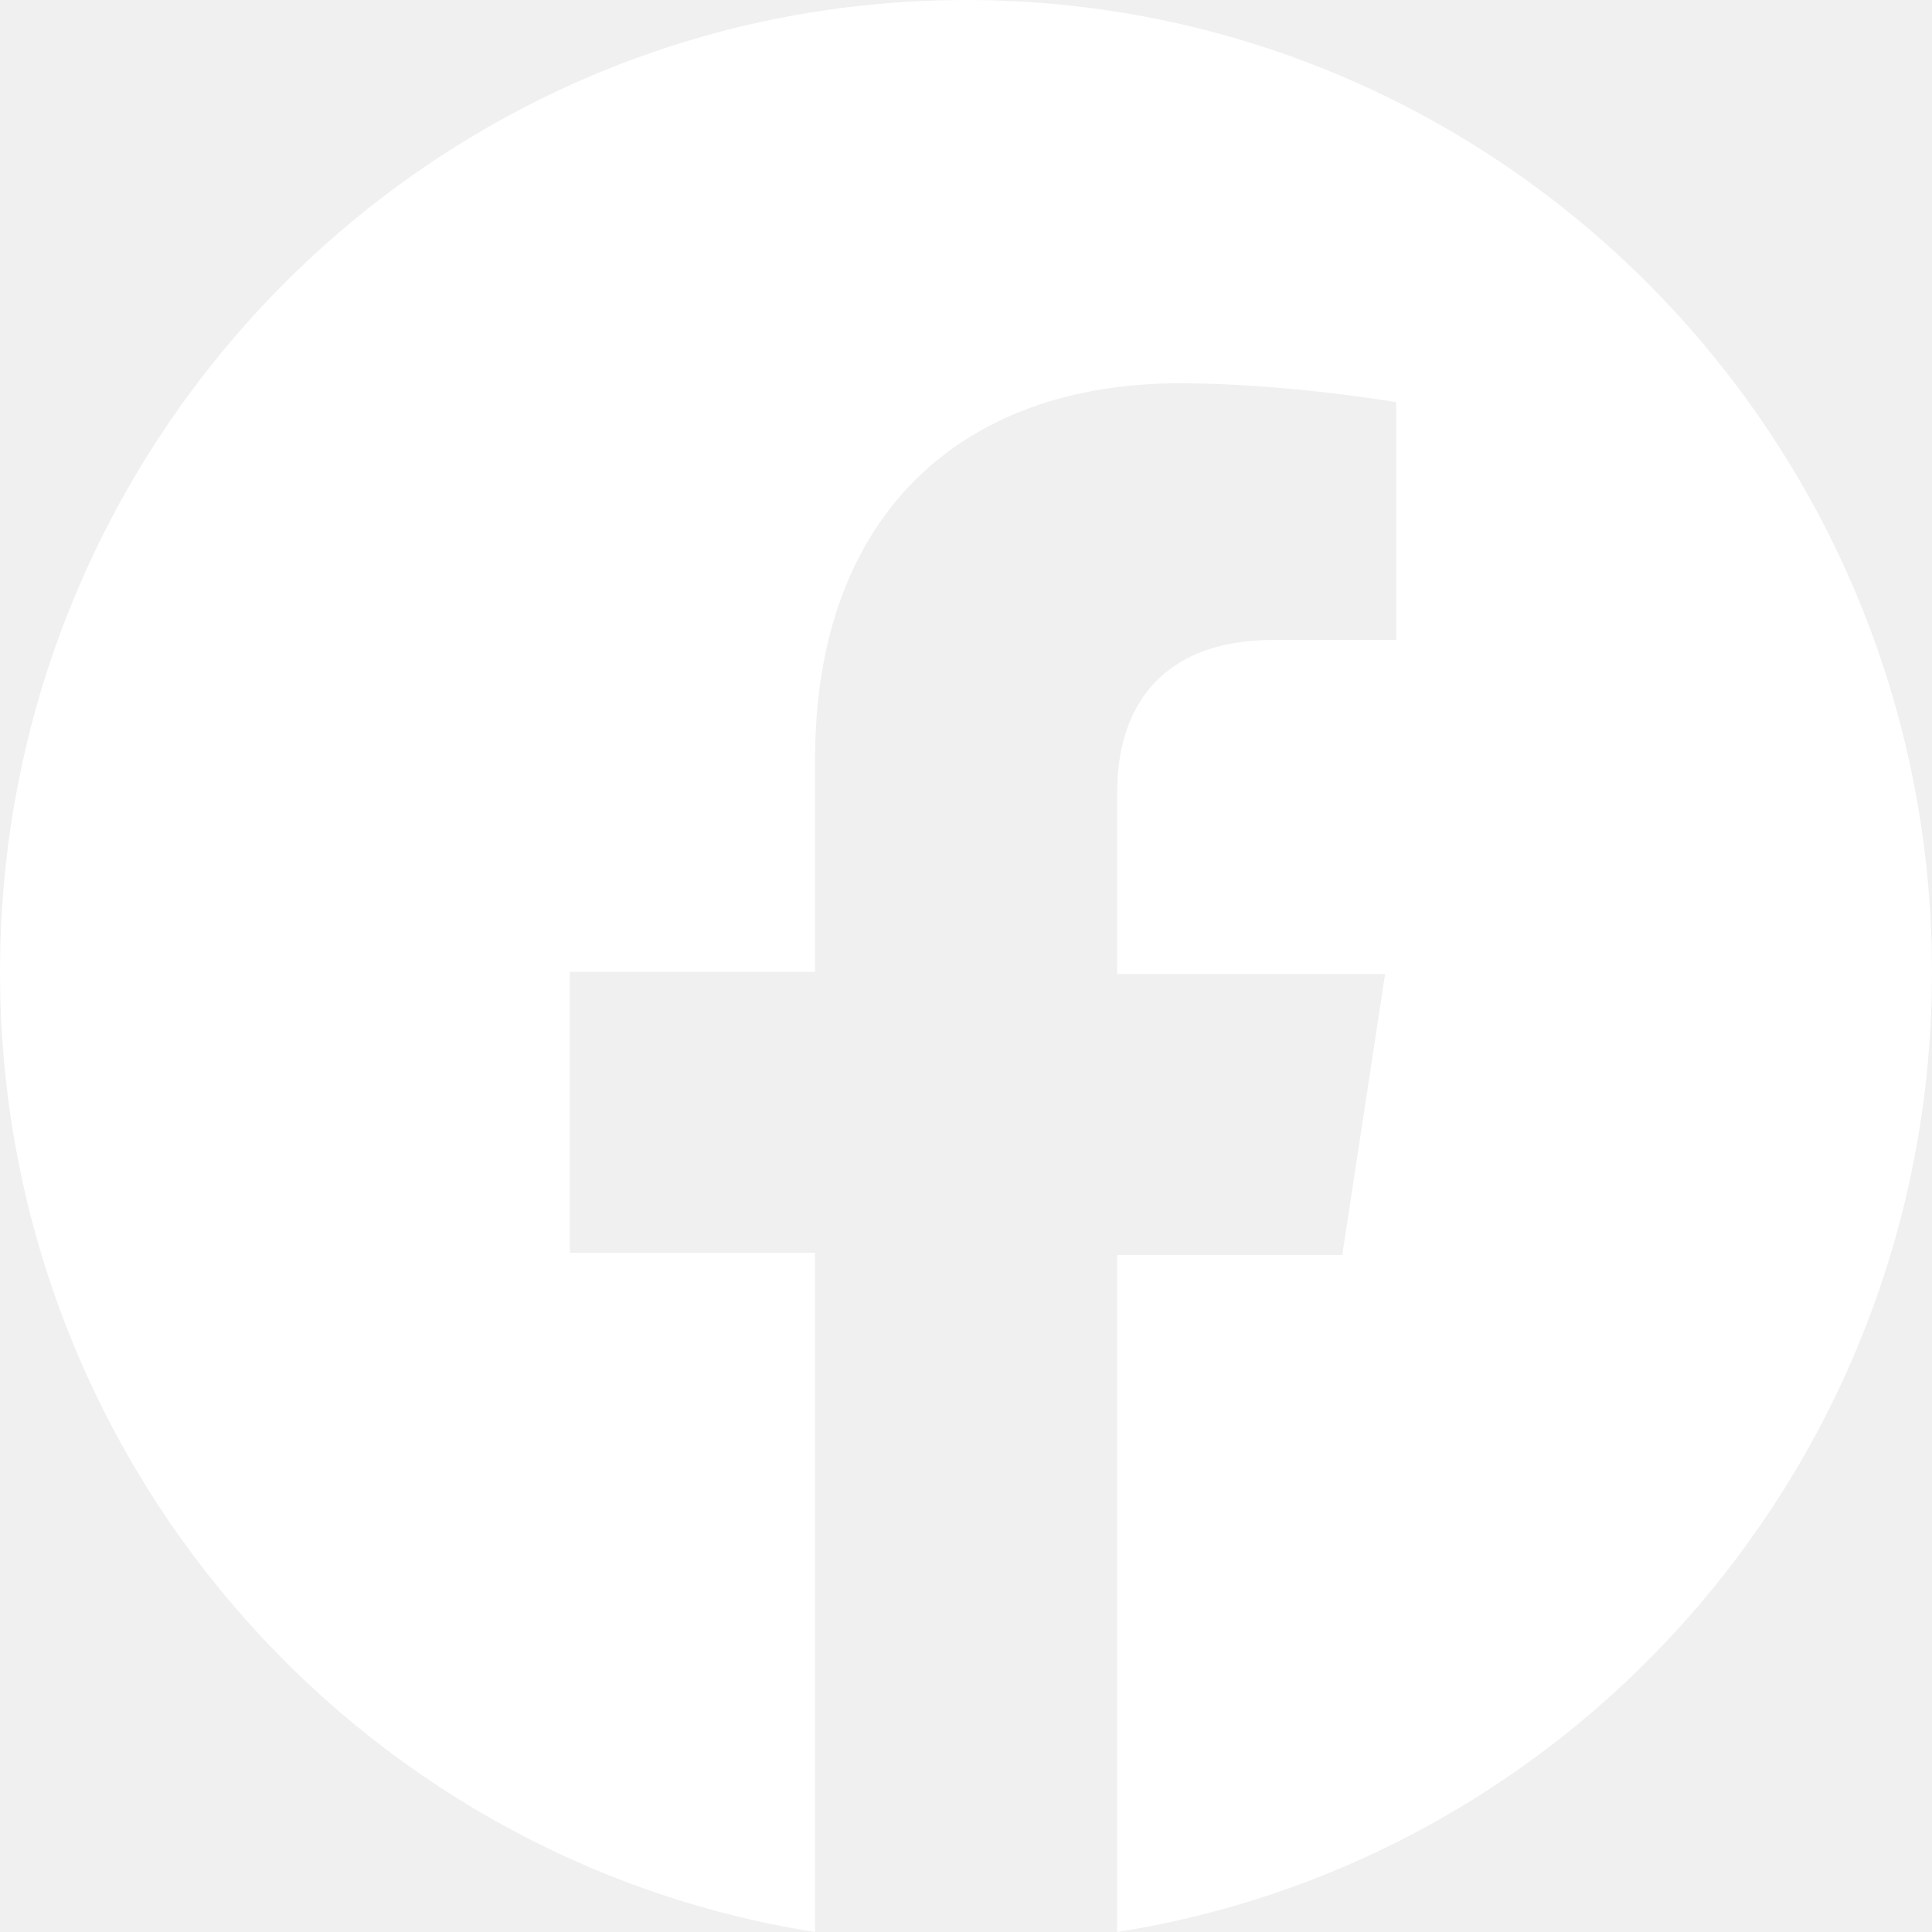
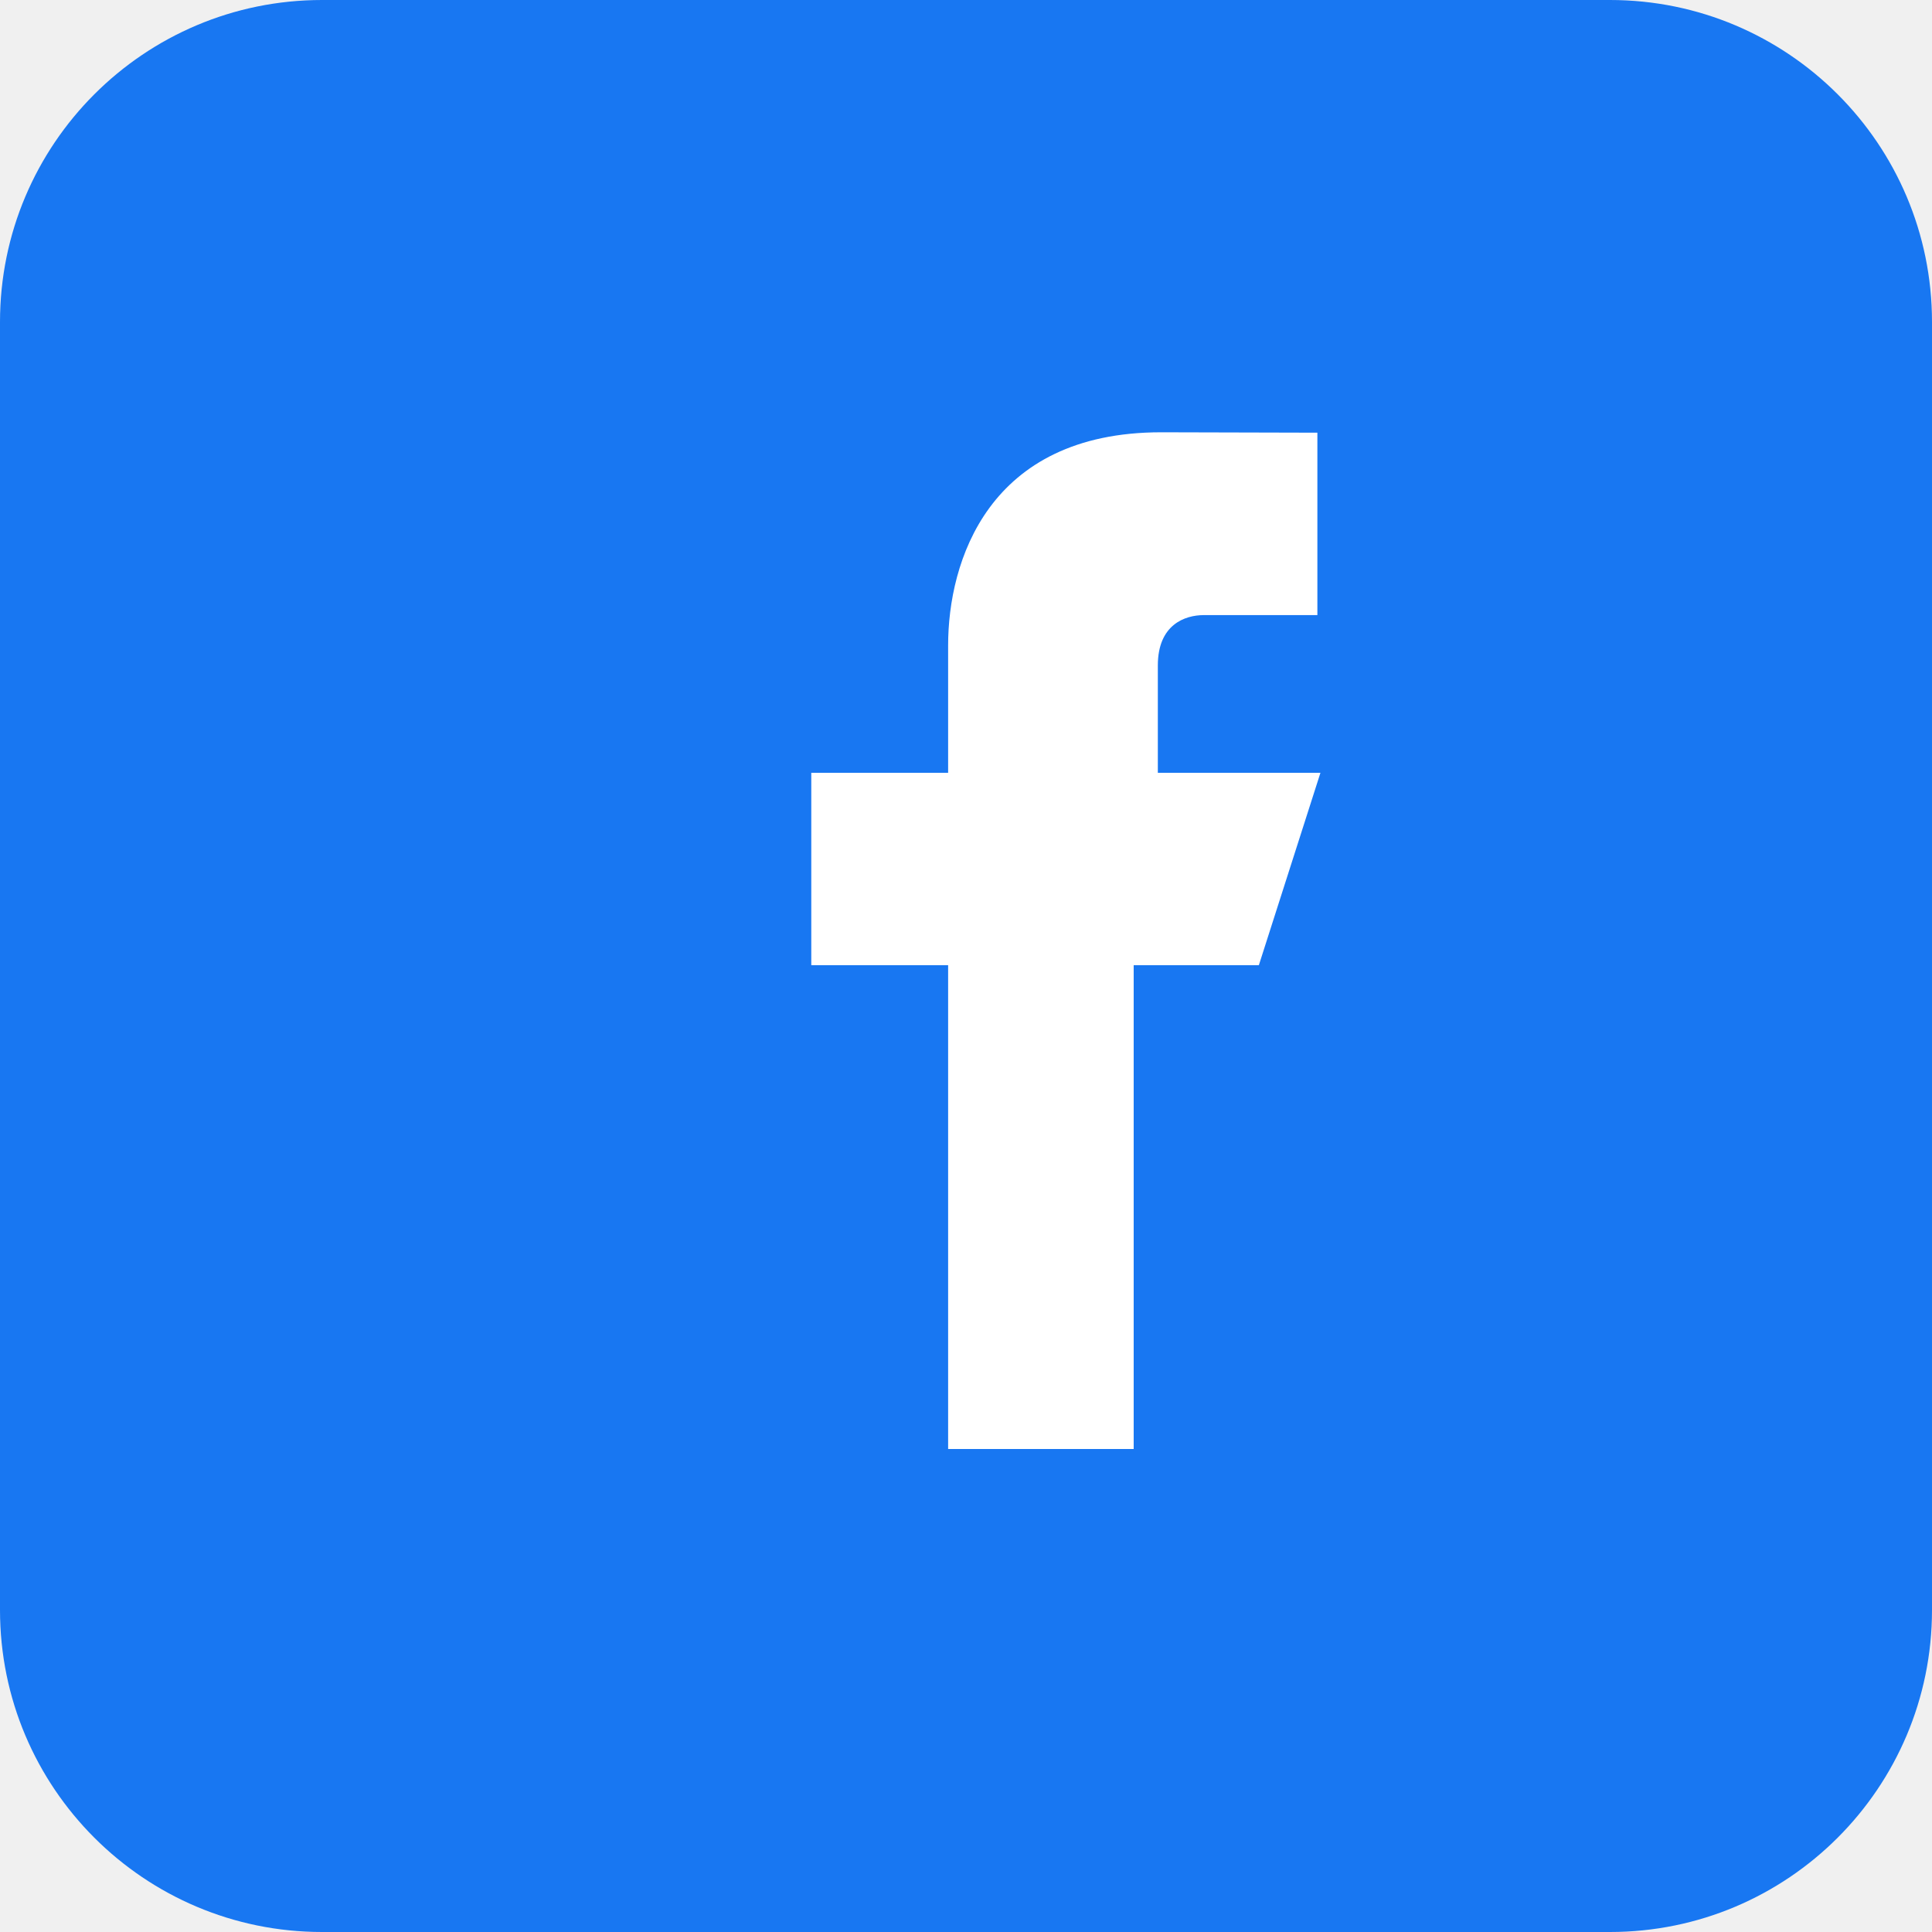
- <svg xmlns="http://www.w3.org/2000/svg" width="24" height="24" viewBox="0 0 24 24" role="img" aria-label="Facebook">
-   <path fill="#FFFFFF" d="M24 12.073C24 5.405 18.627 0 12 0S0 5.405 0 12.073C0 18.103 4.388 23.095 10.125 24v-8.437H7.078v-3.49h3.047V9.43c0-3.007 1.792-4.669 4.533-4.669 1.312 0 2.686.235 2.686.235v2.953h-1.513c-1.49 0-1.953.93-1.953 1.887v2.264h3.328l-.532 3.49h-2.796V24C19.612 23.095 24 18.103 24 12.073z" />
+ <svg xmlns="http://www.w3.org/2000/svg" viewBox="0 0 24 24" width="24" height="24" aria-hidden="true">
+   <rect width="24" height="24" rx="4" fill="#1877F2" />
+   <path fill="#FFFFFF" d="M16.403 9.6h-2.02V8.267c0-.508.336-.626.572-.626h1.41V5.375L14.424 5.37c-2.155 0-2.646 1.615-2.646 2.646V9.6h-1.7v2.39h1.7v6.01h2.305v-6.01h1.555l.765-2.39z" />
</svg>
